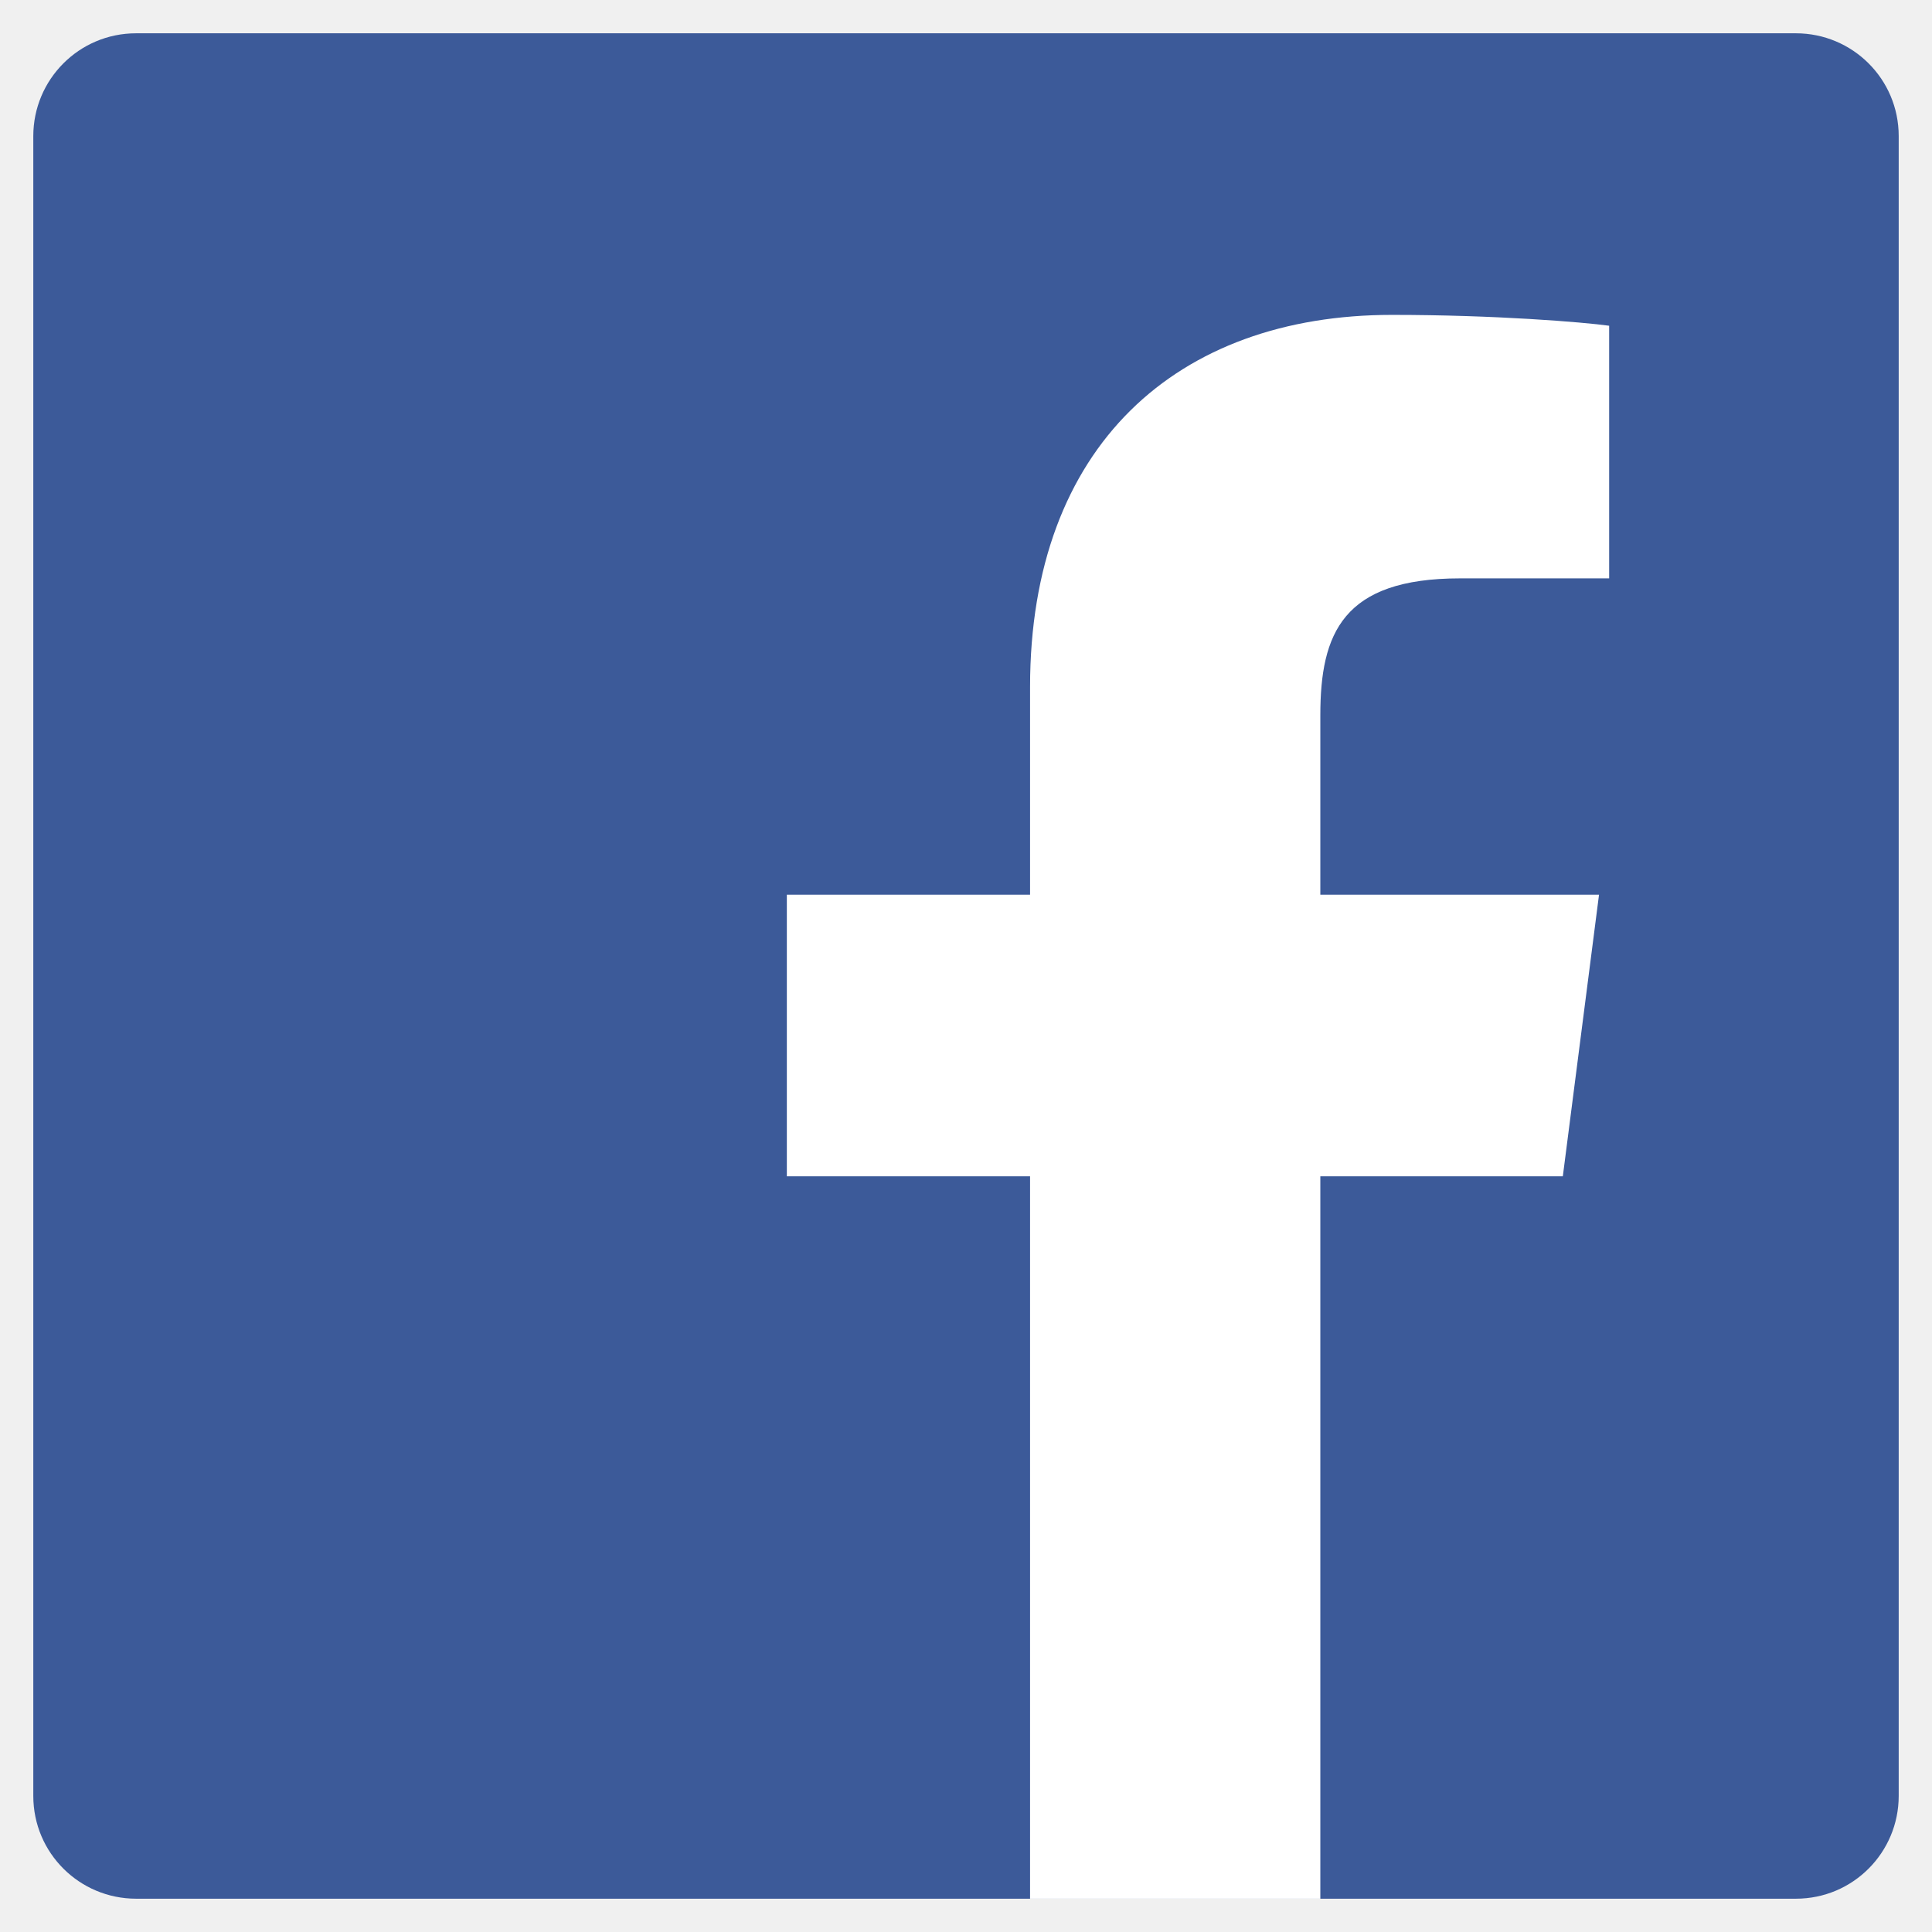
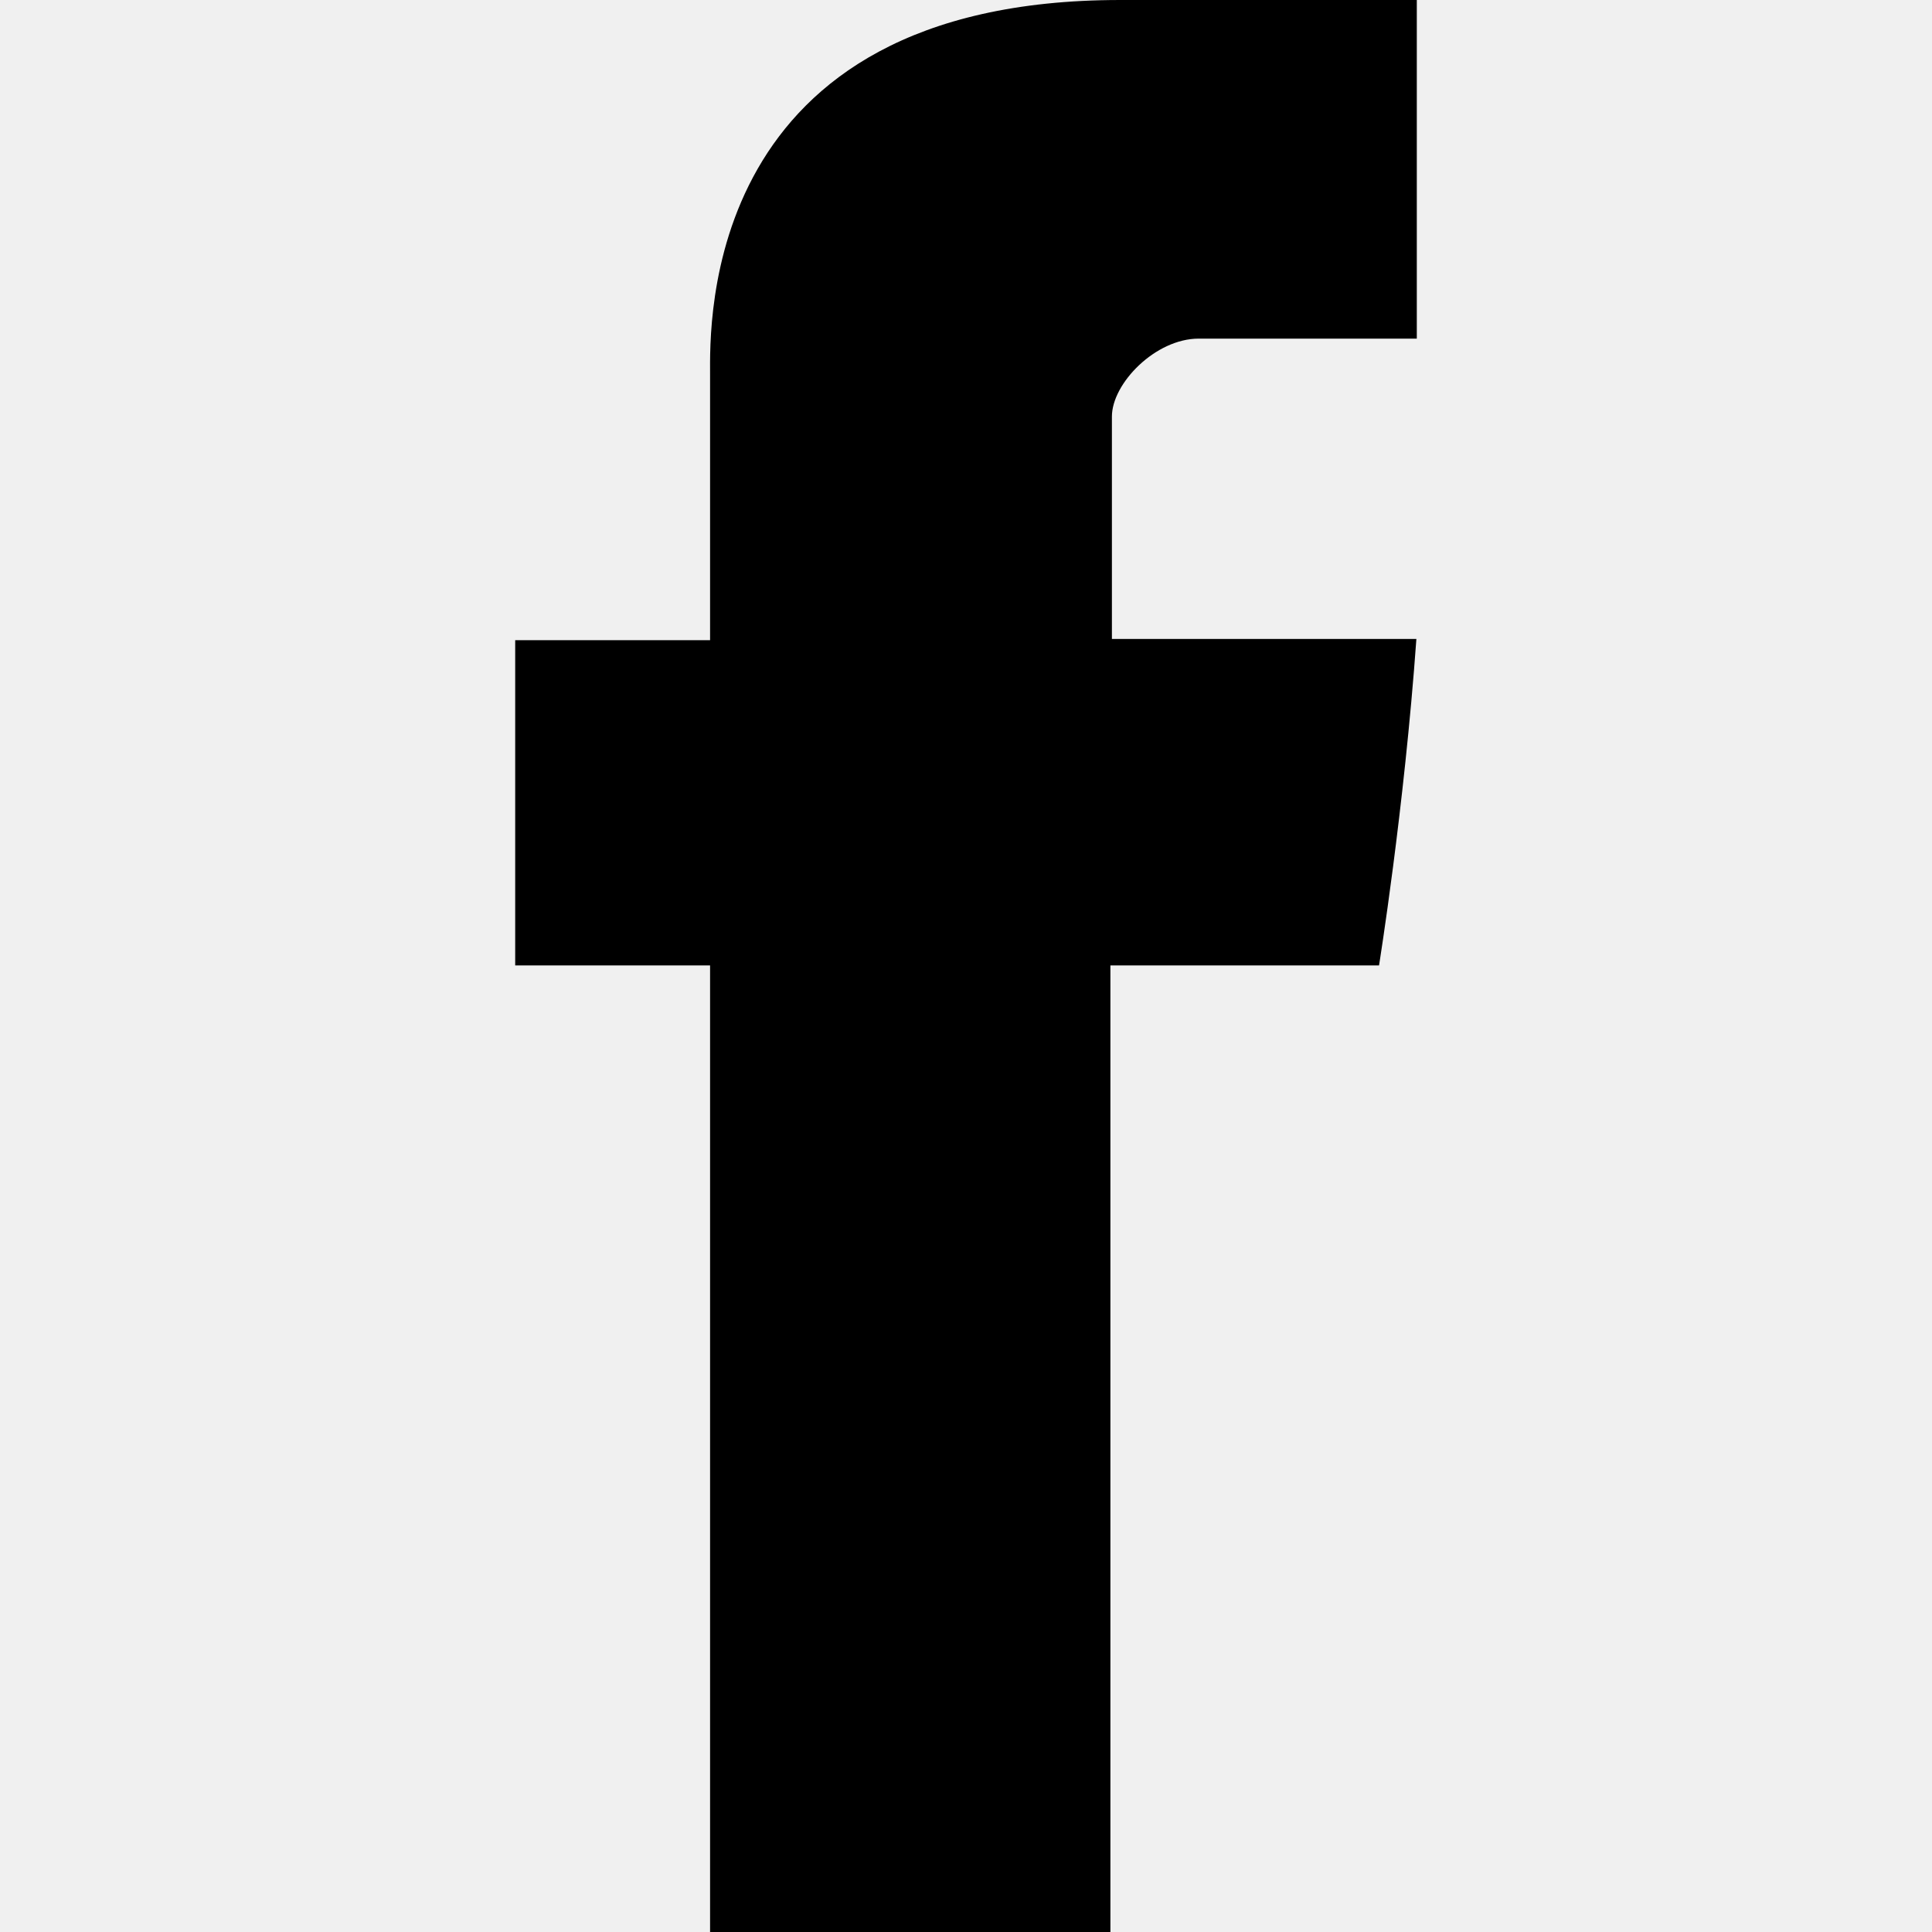
- <svg xmlns="http://www.w3.org/2000/svg" width="267" height="267" viewBox="0 0 266.9 266.9">
-   <path d="M248.1 262.3c7.9 0 14.2-6.4 14.2-14.2V18.8c0-7.9-6.4-14.2-14.2-14.2H18.8c-7.9 0-14.2 6.4-14.2 14.2v229.3c0 7.9 6.4 14.2 14.2 14.2H248.1z" fill="#3C5A99" />
-   <path d="M182.4 262.3v-99.8h33.5l5-38.9h-38.5V98.8c0-11.3 3.1-18.9 19.3-18.9l20.6 0V45c-3.6-0.5-15.8-1.5-30-1.5 -29.7 0-50 18.1-50 51.4v28.7h-33.6v38.9h33.6v99.8H182.4z" fill="#FFF" />
+ <svg xmlns="http://www.w3.org/2000/svg" version="1.1" id="Capa_1" x="0px" y="0px" width="430.113px" height="430.114px" viewBox="0 0 430.113 430.114" style="enable-background:new 0 0 430.113 430.114;" xml:space="preserve">
+   <g>
+     <path id="Facebook" d="M158.081,83.3c0,10.839,0,59.218,0,59.218h-43.385v72.412h43.385v215.183h89.122V214.936h59.805   c0,0,5.601-34.721,8.316-72.685c-7.784,0-67.784,0-67.784,0s0-42.127,0-49.511c0-7.4,9.717-17.354,19.321-17.354   c9.586,0,29.818,0,48.557,0c0-9.859,0-43.924,0-75.385c-25.016,0-53.476,0-66.021,0C155.878-0.004,158.081,72.48,158.081,83.3z" />
+   </g>
+   <g>
+ </g>
+   <g>
+ </g>
+   <g>
+ </g>
+   <g>
+ </g>
+   <g>
+ </g>
+   <g>
+ </g>
+   <g>
+ </g>
+   <g>
+ </g>
+   <g>
+ </g>
+   <g>
+ </g>
+   <g>
+ </g>
+   <g>
+ </g>
+   <g>
+ </g>
+   <g>
+ </g>
+   <g>
+ </g>
</svg>
